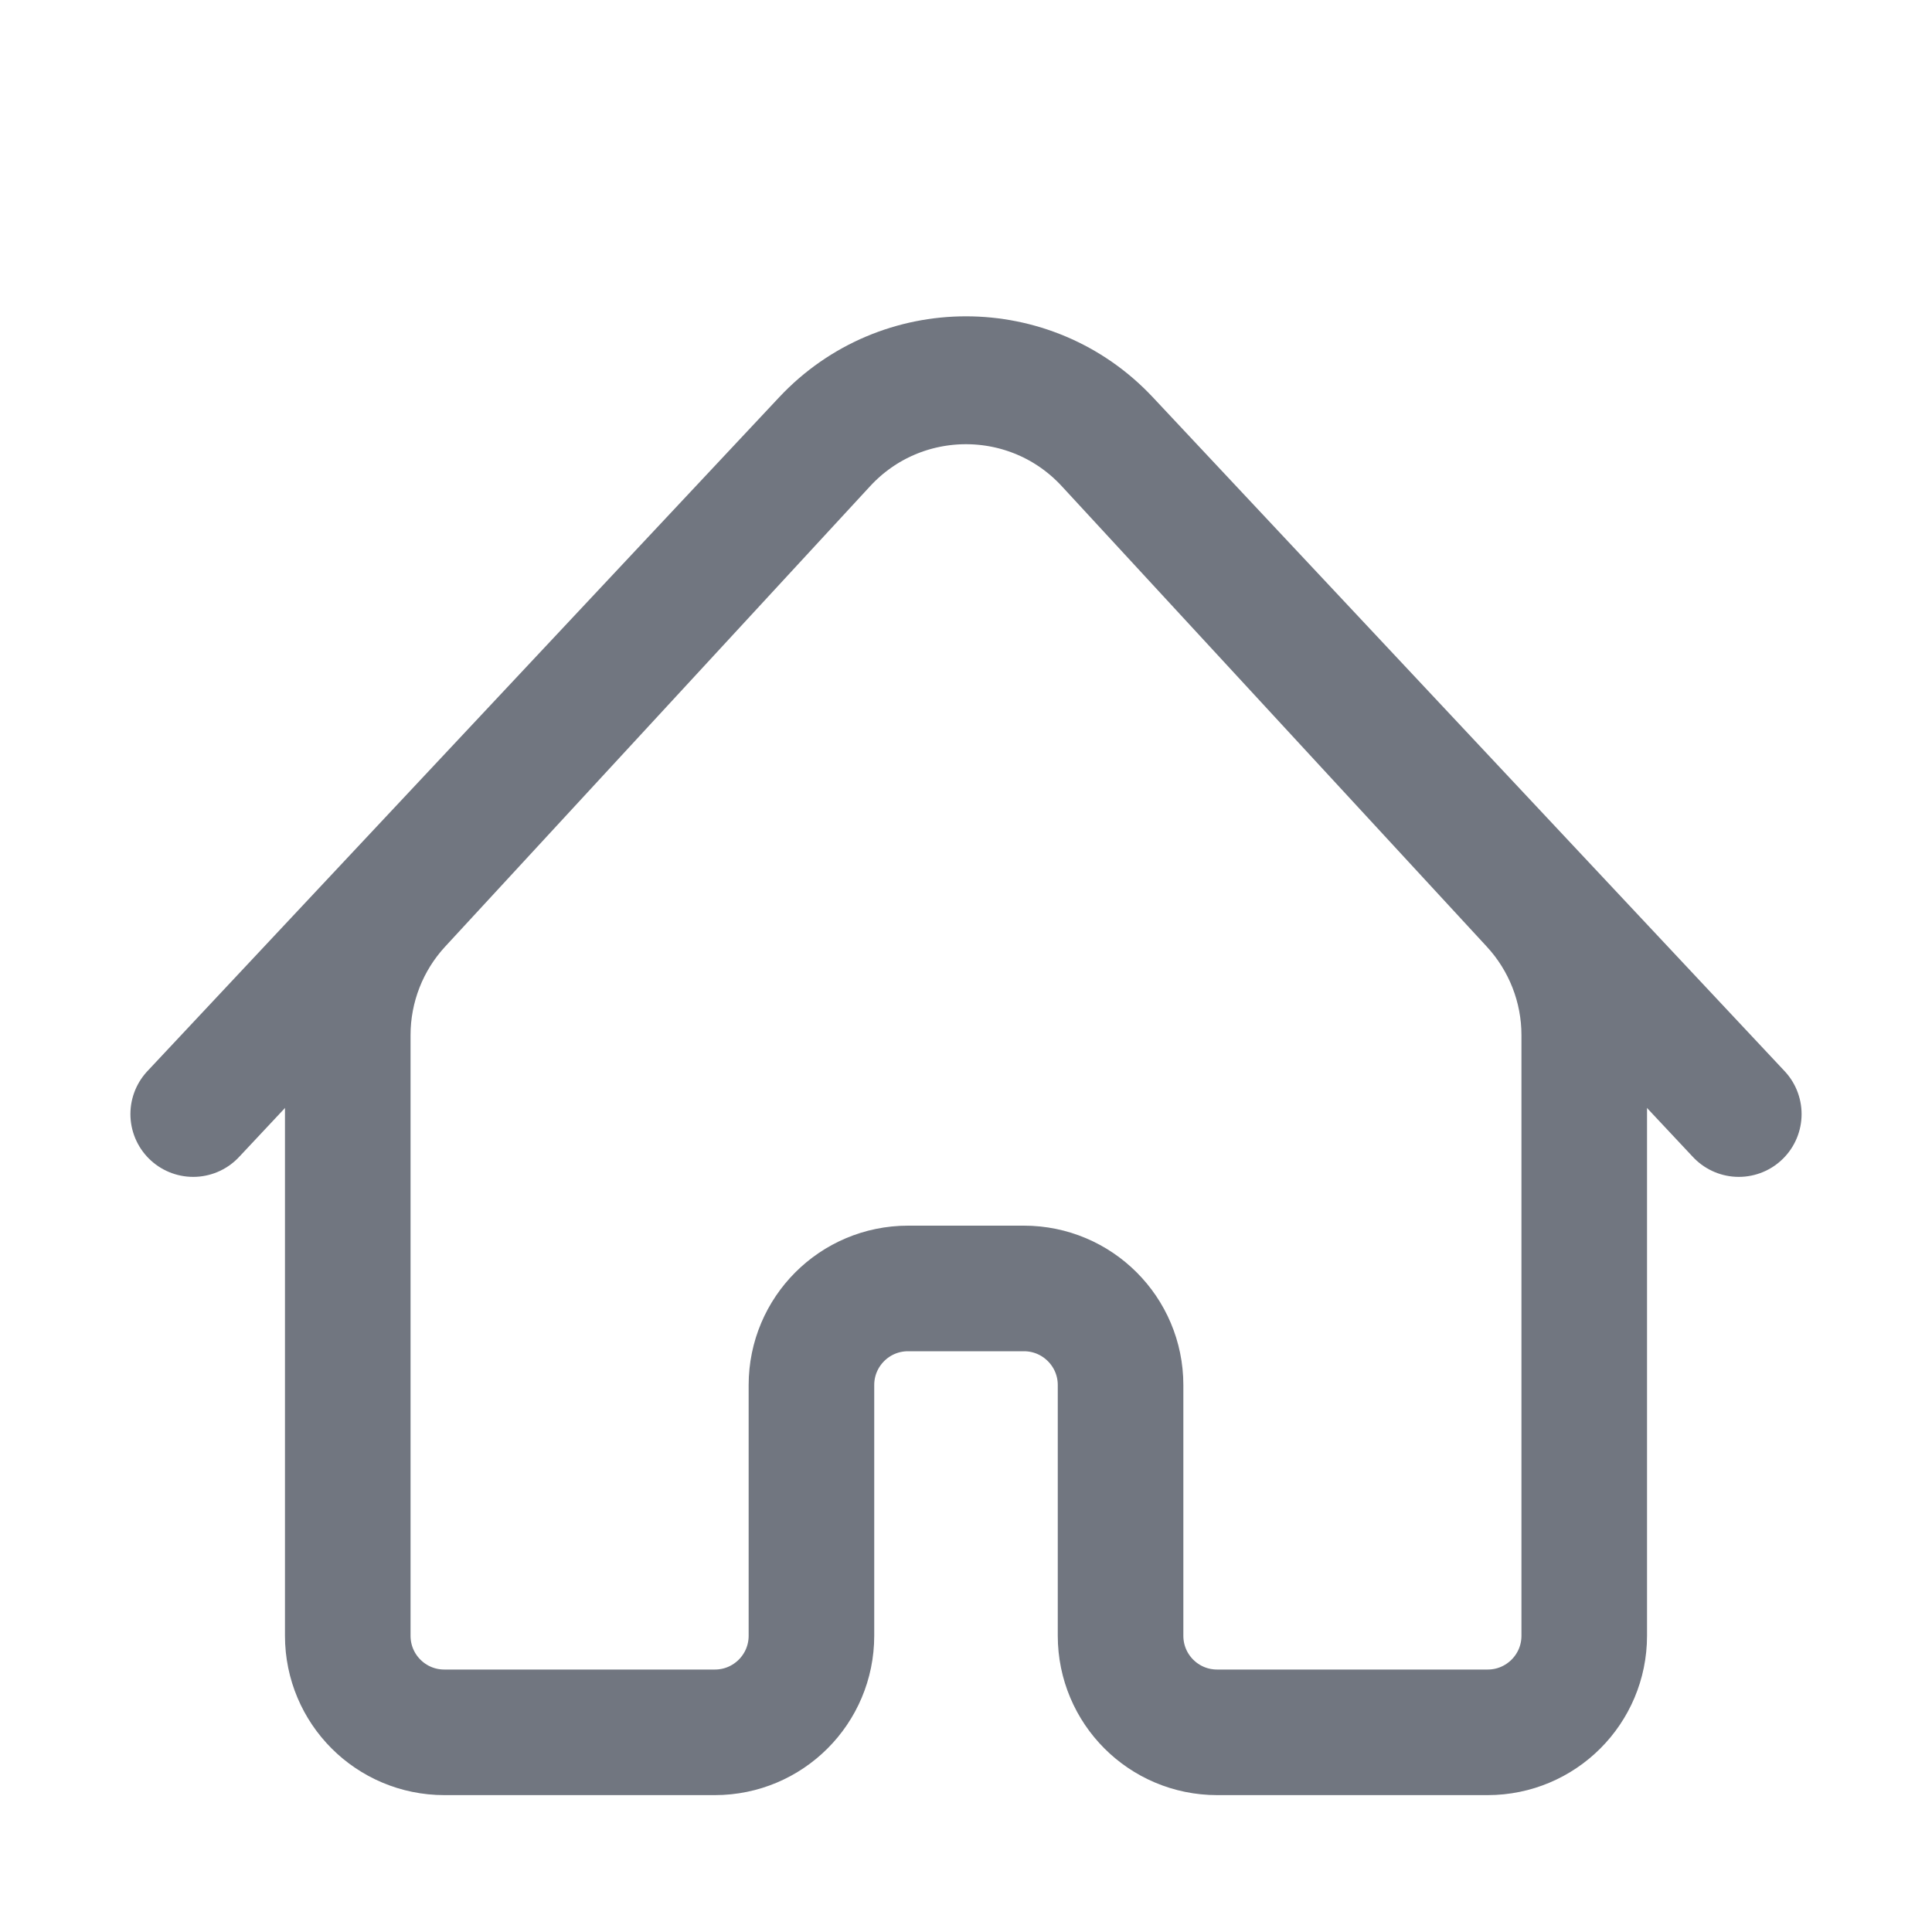
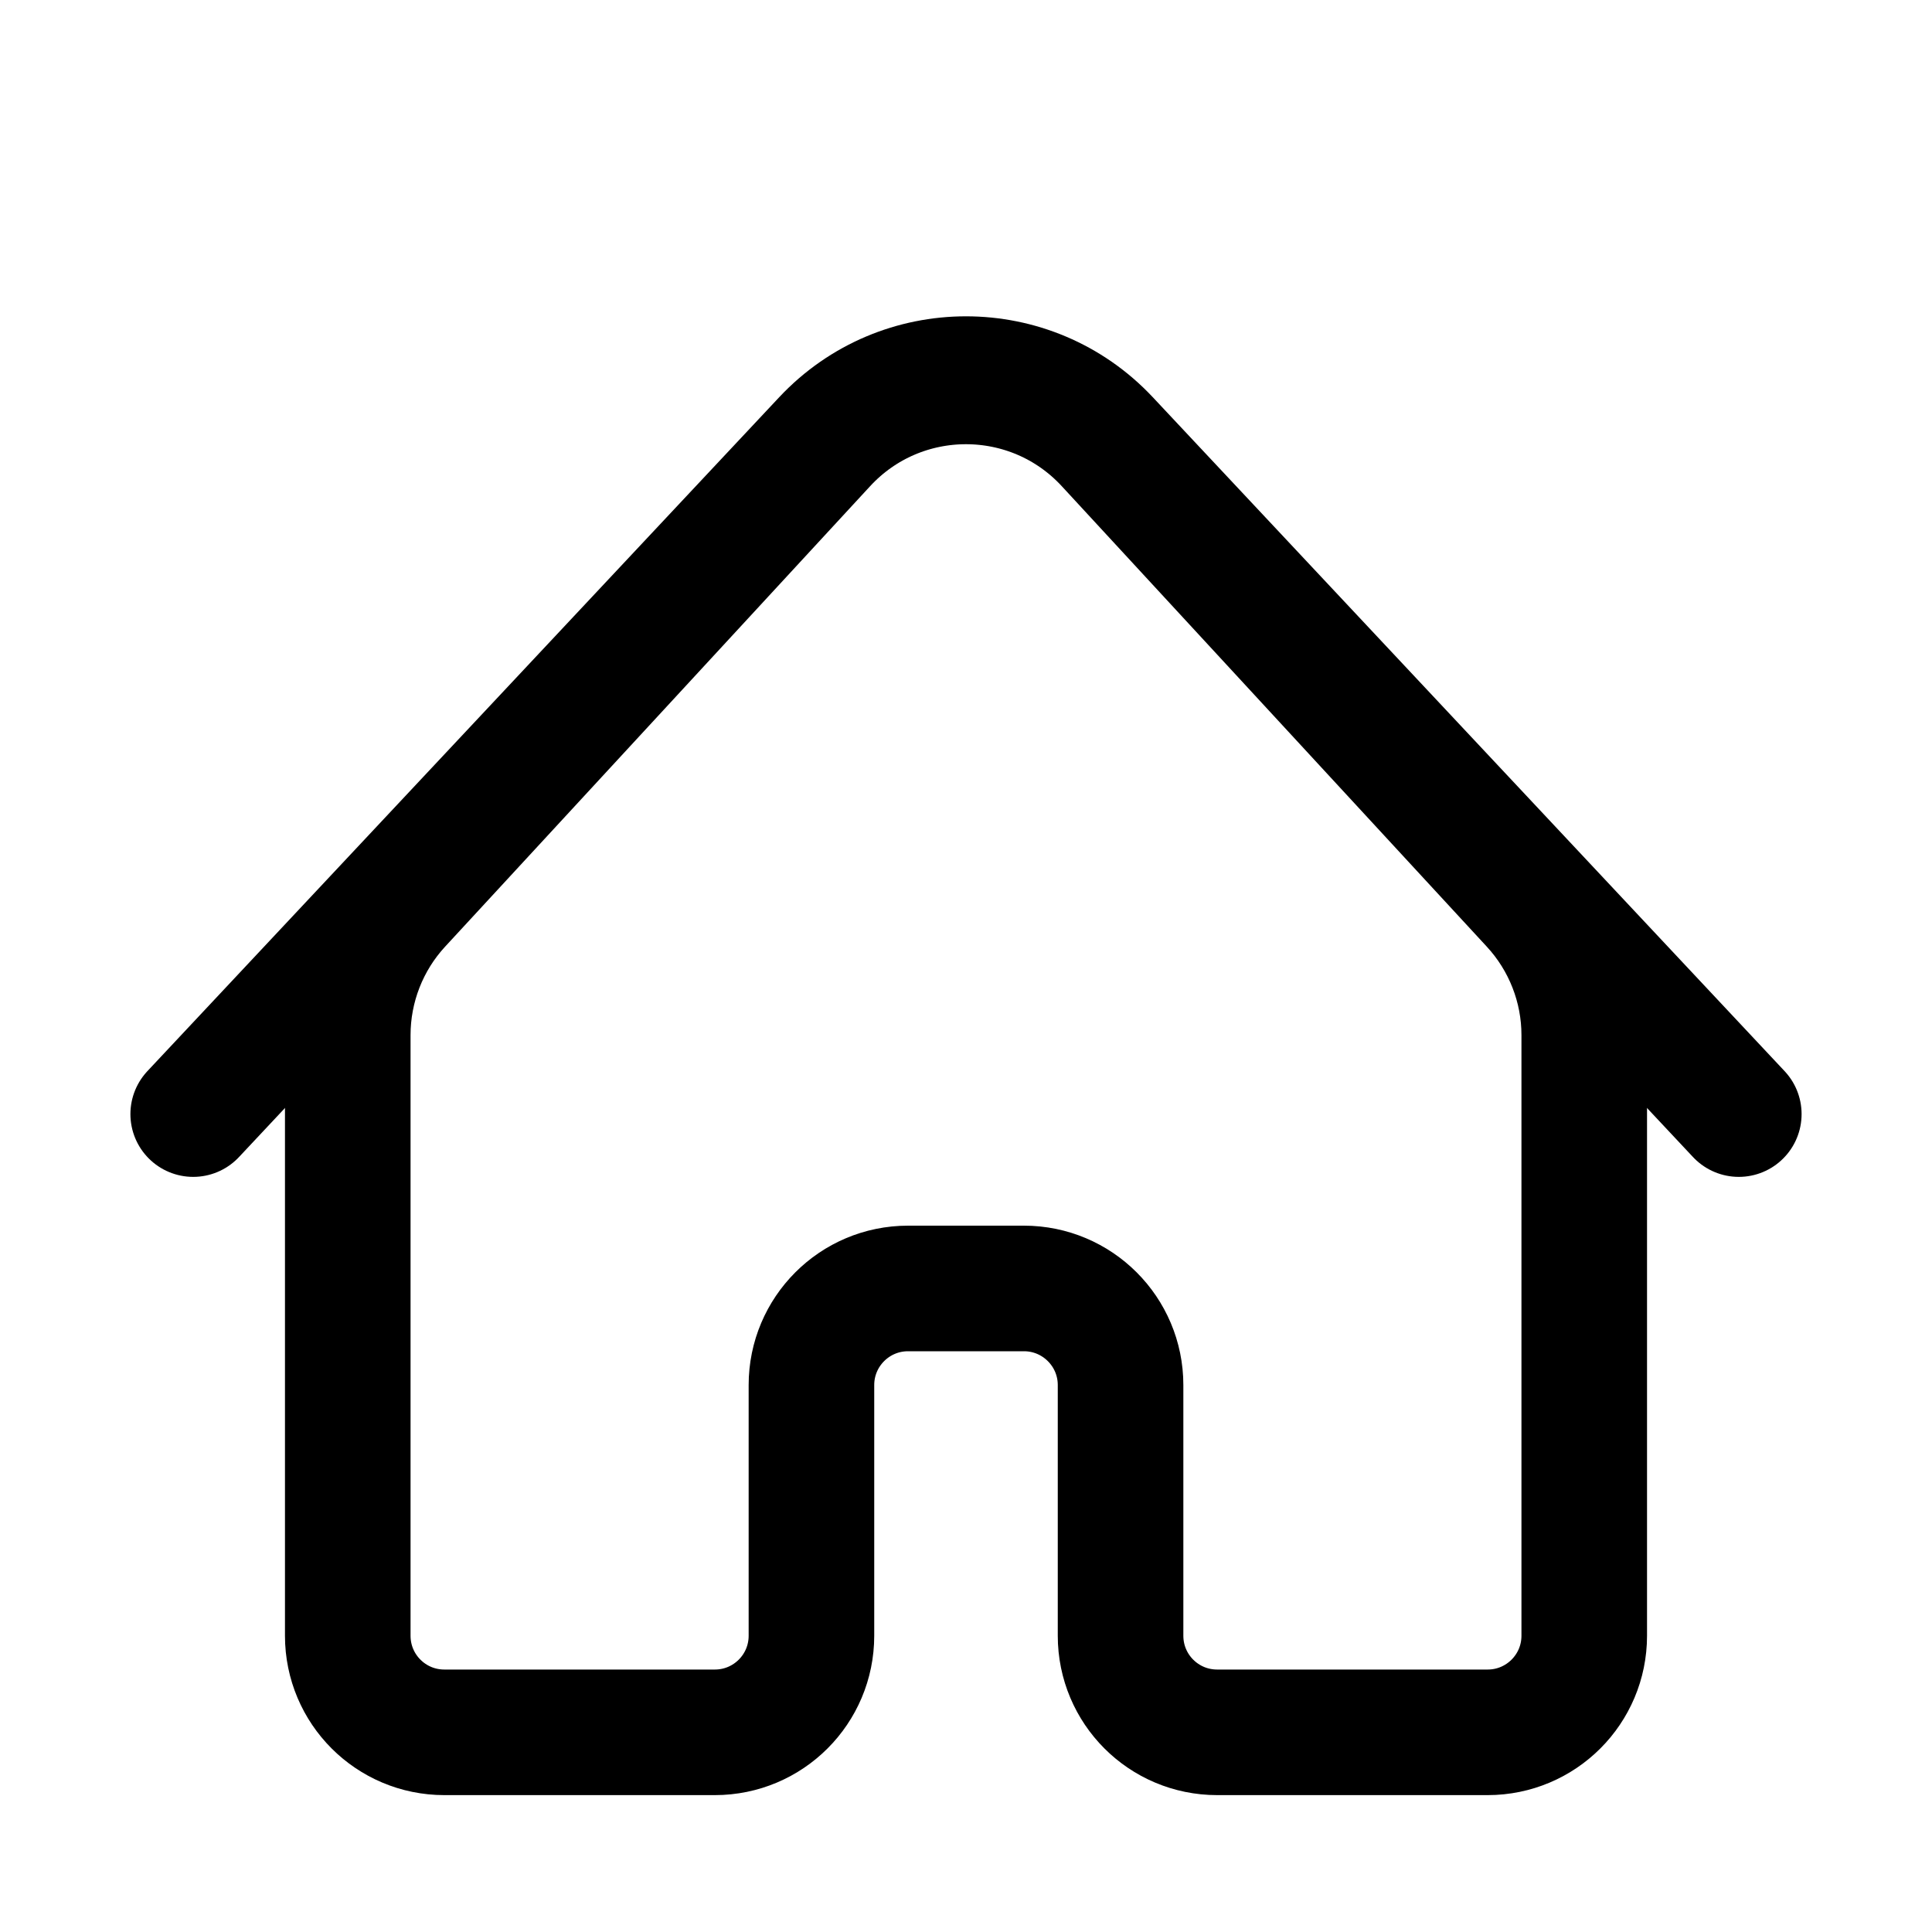
<svg xmlns="http://www.w3.org/2000/svg" width="20" height="20" viewBox="0 0 20 20" fill="none">
-   <path d="M3.6 16.933V10.715C3.6 10.213 3.789 9.728 4.13 9.359L8.53 4.592C9.322 3.734 10.677 3.734 11.469 4.592L15.869 9.359C16.21 9.728 16.4 10.213 16.4 10.715V16.933C16.4 17.486 15.952 17.933 15.4 17.933H12.6C12.047 17.933 11.6 17.486 11.6 16.933V14.338C11.6 13.786 11.152 13.338 10.6 13.338H9.4C8.847 13.338 8.4 13.786 8.4 14.338V16.933C8.4 17.486 7.952 17.933 7.4 17.933H4.6C4.047 17.933 3.6 17.486 3.6 16.933Z" stroke="#717680" stroke-width="1.3" stroke-linecap="round" />
-   <path d="M2 11.533L8.541 4.556C9.331 3.714 10.669 3.714 11.459 4.556L18 11.533" stroke="#717680" stroke-width="1.3" stroke-linecap="round" />
+   <path d="M3.6 16.933V10.715C3.6 10.213 3.789 9.728 4.13 9.359L8.53 4.592C9.322 3.734 10.677 3.734 11.469 4.592L15.869 9.359C16.21 9.728 16.4 10.213 16.4 10.715V16.933C16.4 17.486 15.952 17.933 15.4 17.933H12.6C12.047 17.933 11.6 17.486 11.6 16.933V14.338C11.6 13.786 11.152 13.338 10.6 13.338H9.4C8.847 13.338 8.4 13.786 8.4 14.338V16.933C8.4 17.486 7.952 17.933 7.4 17.933H4.6C4.047 17.933 3.6 17.486 3.6 16.933Z" stroke="currentColor" stroke-width="1.3" stroke-linecap="round" />
+   <path d="M2 11.533L8.541 4.556C9.331 3.714 10.669 3.714 11.459 4.556L18 11.533" stroke="currentColor" stroke-width="1.3" stroke-linecap="round" />
</svg>
